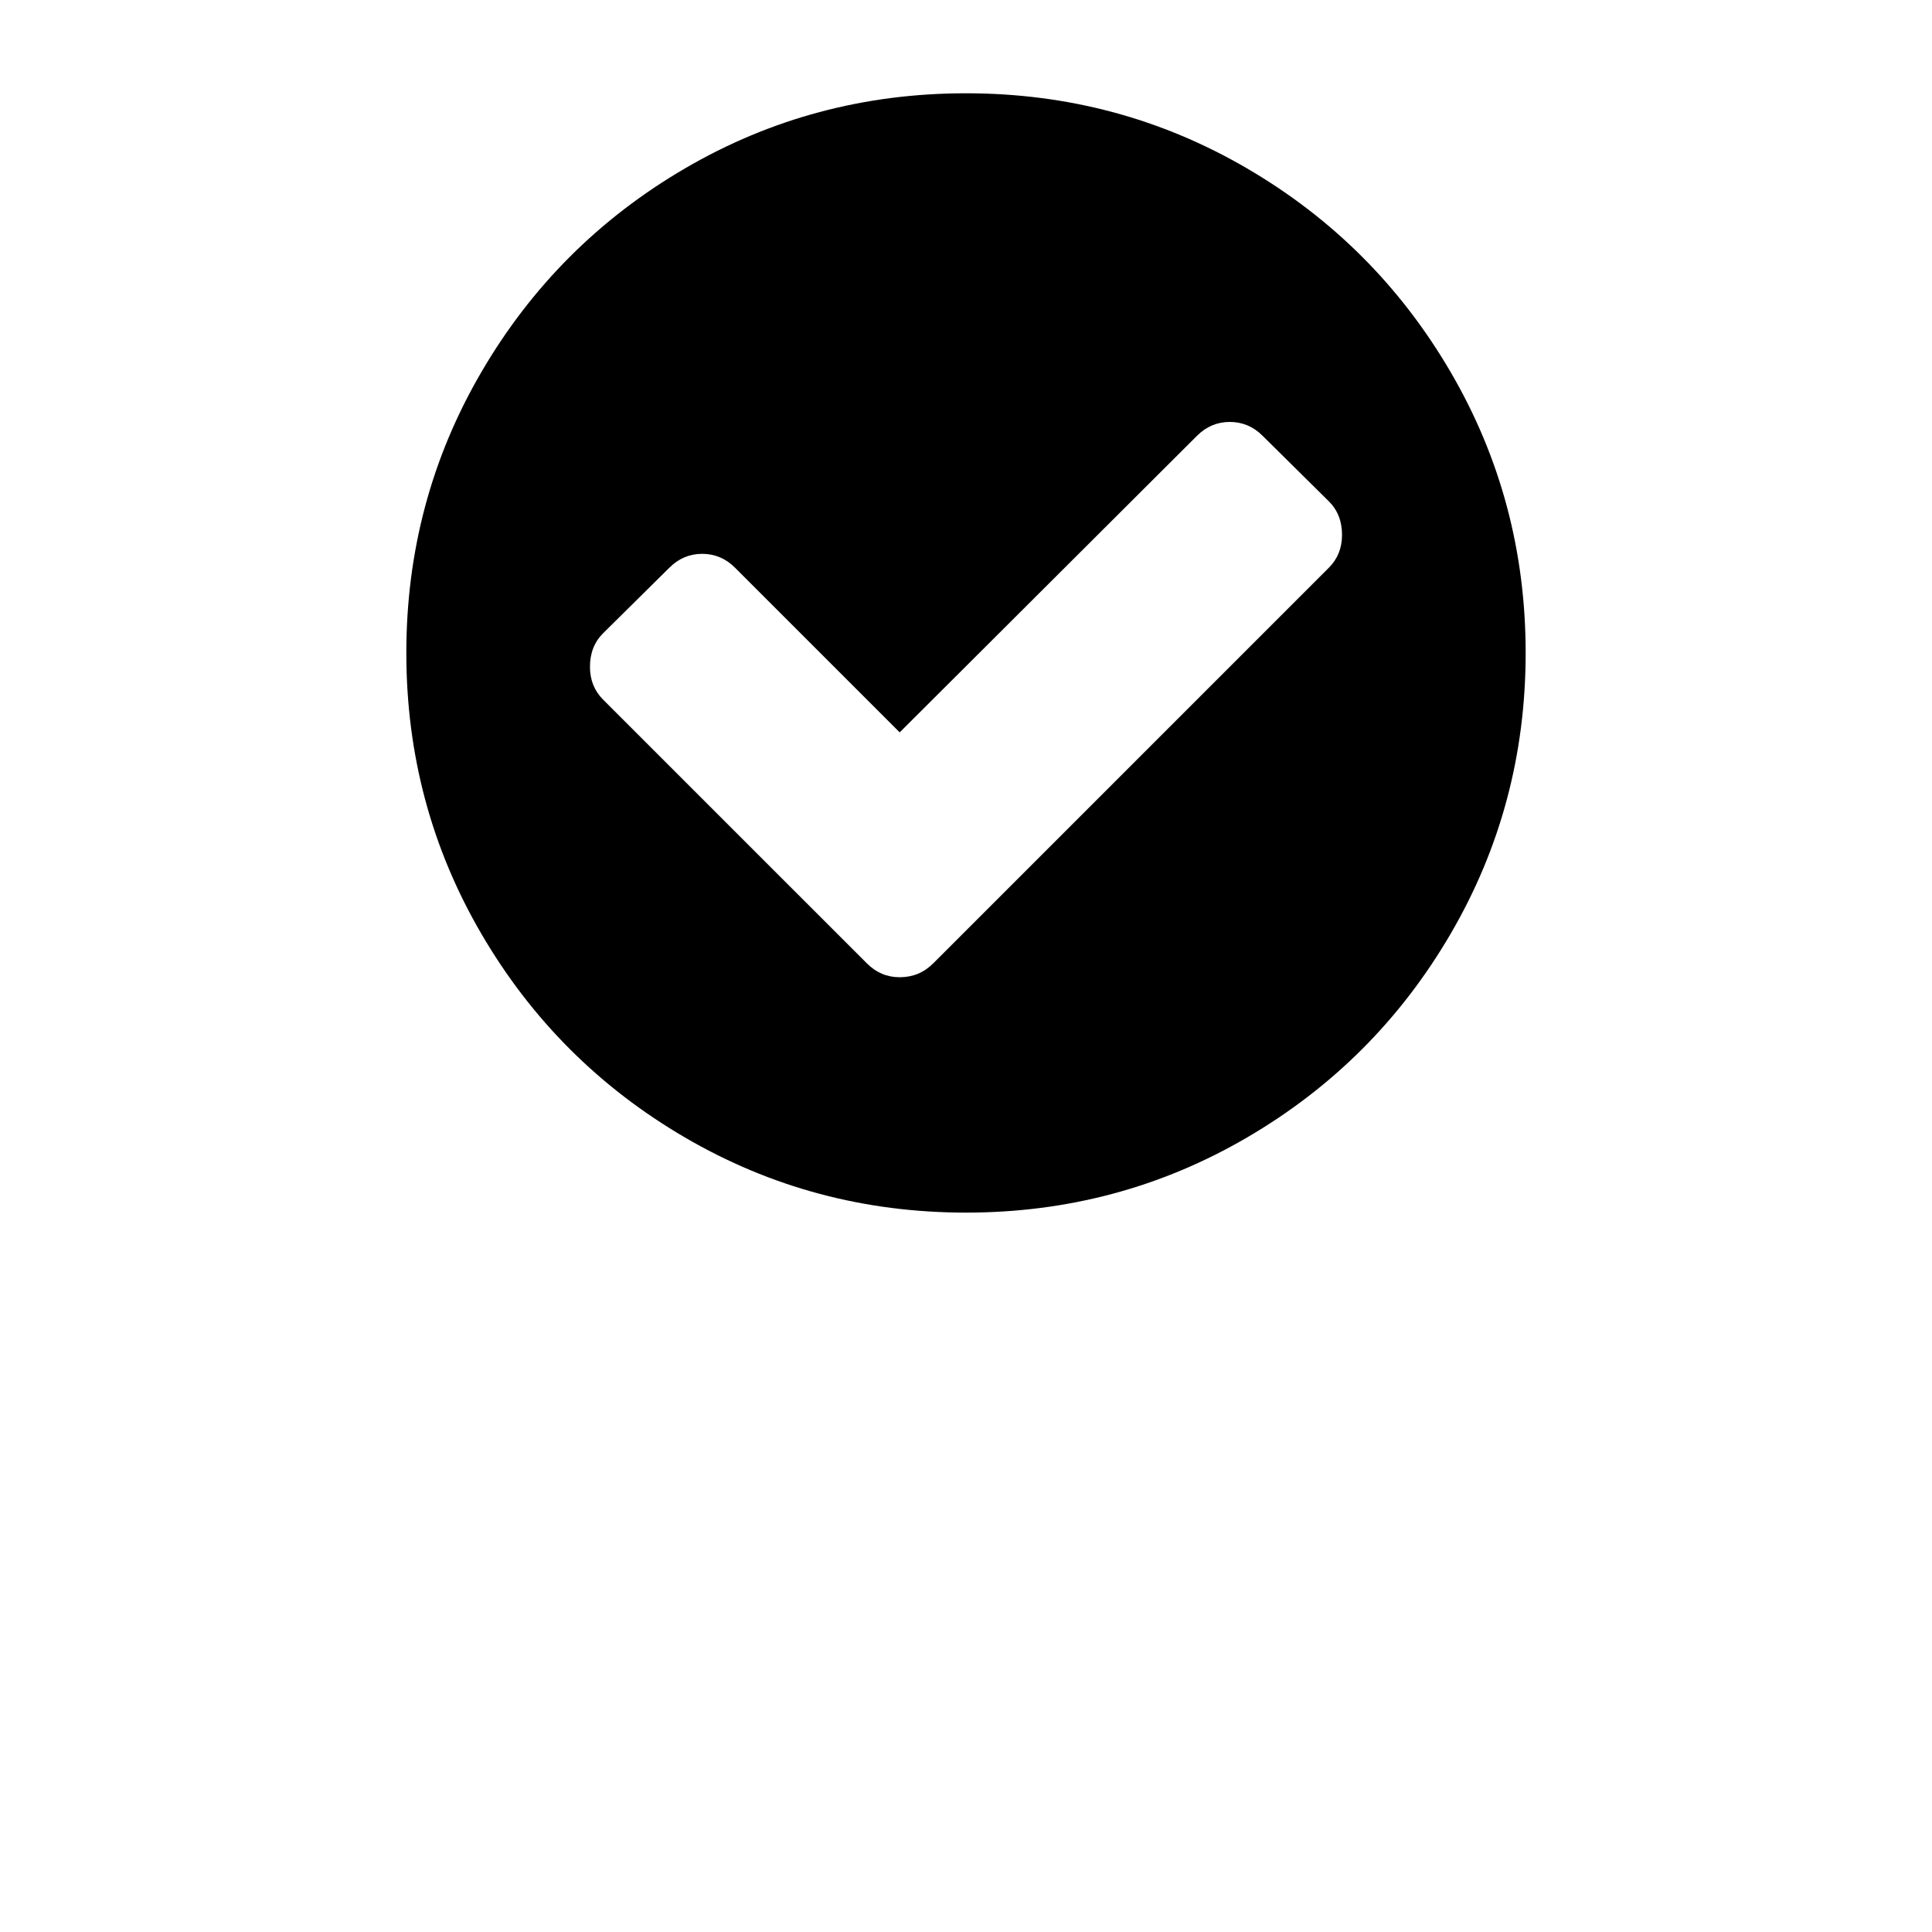
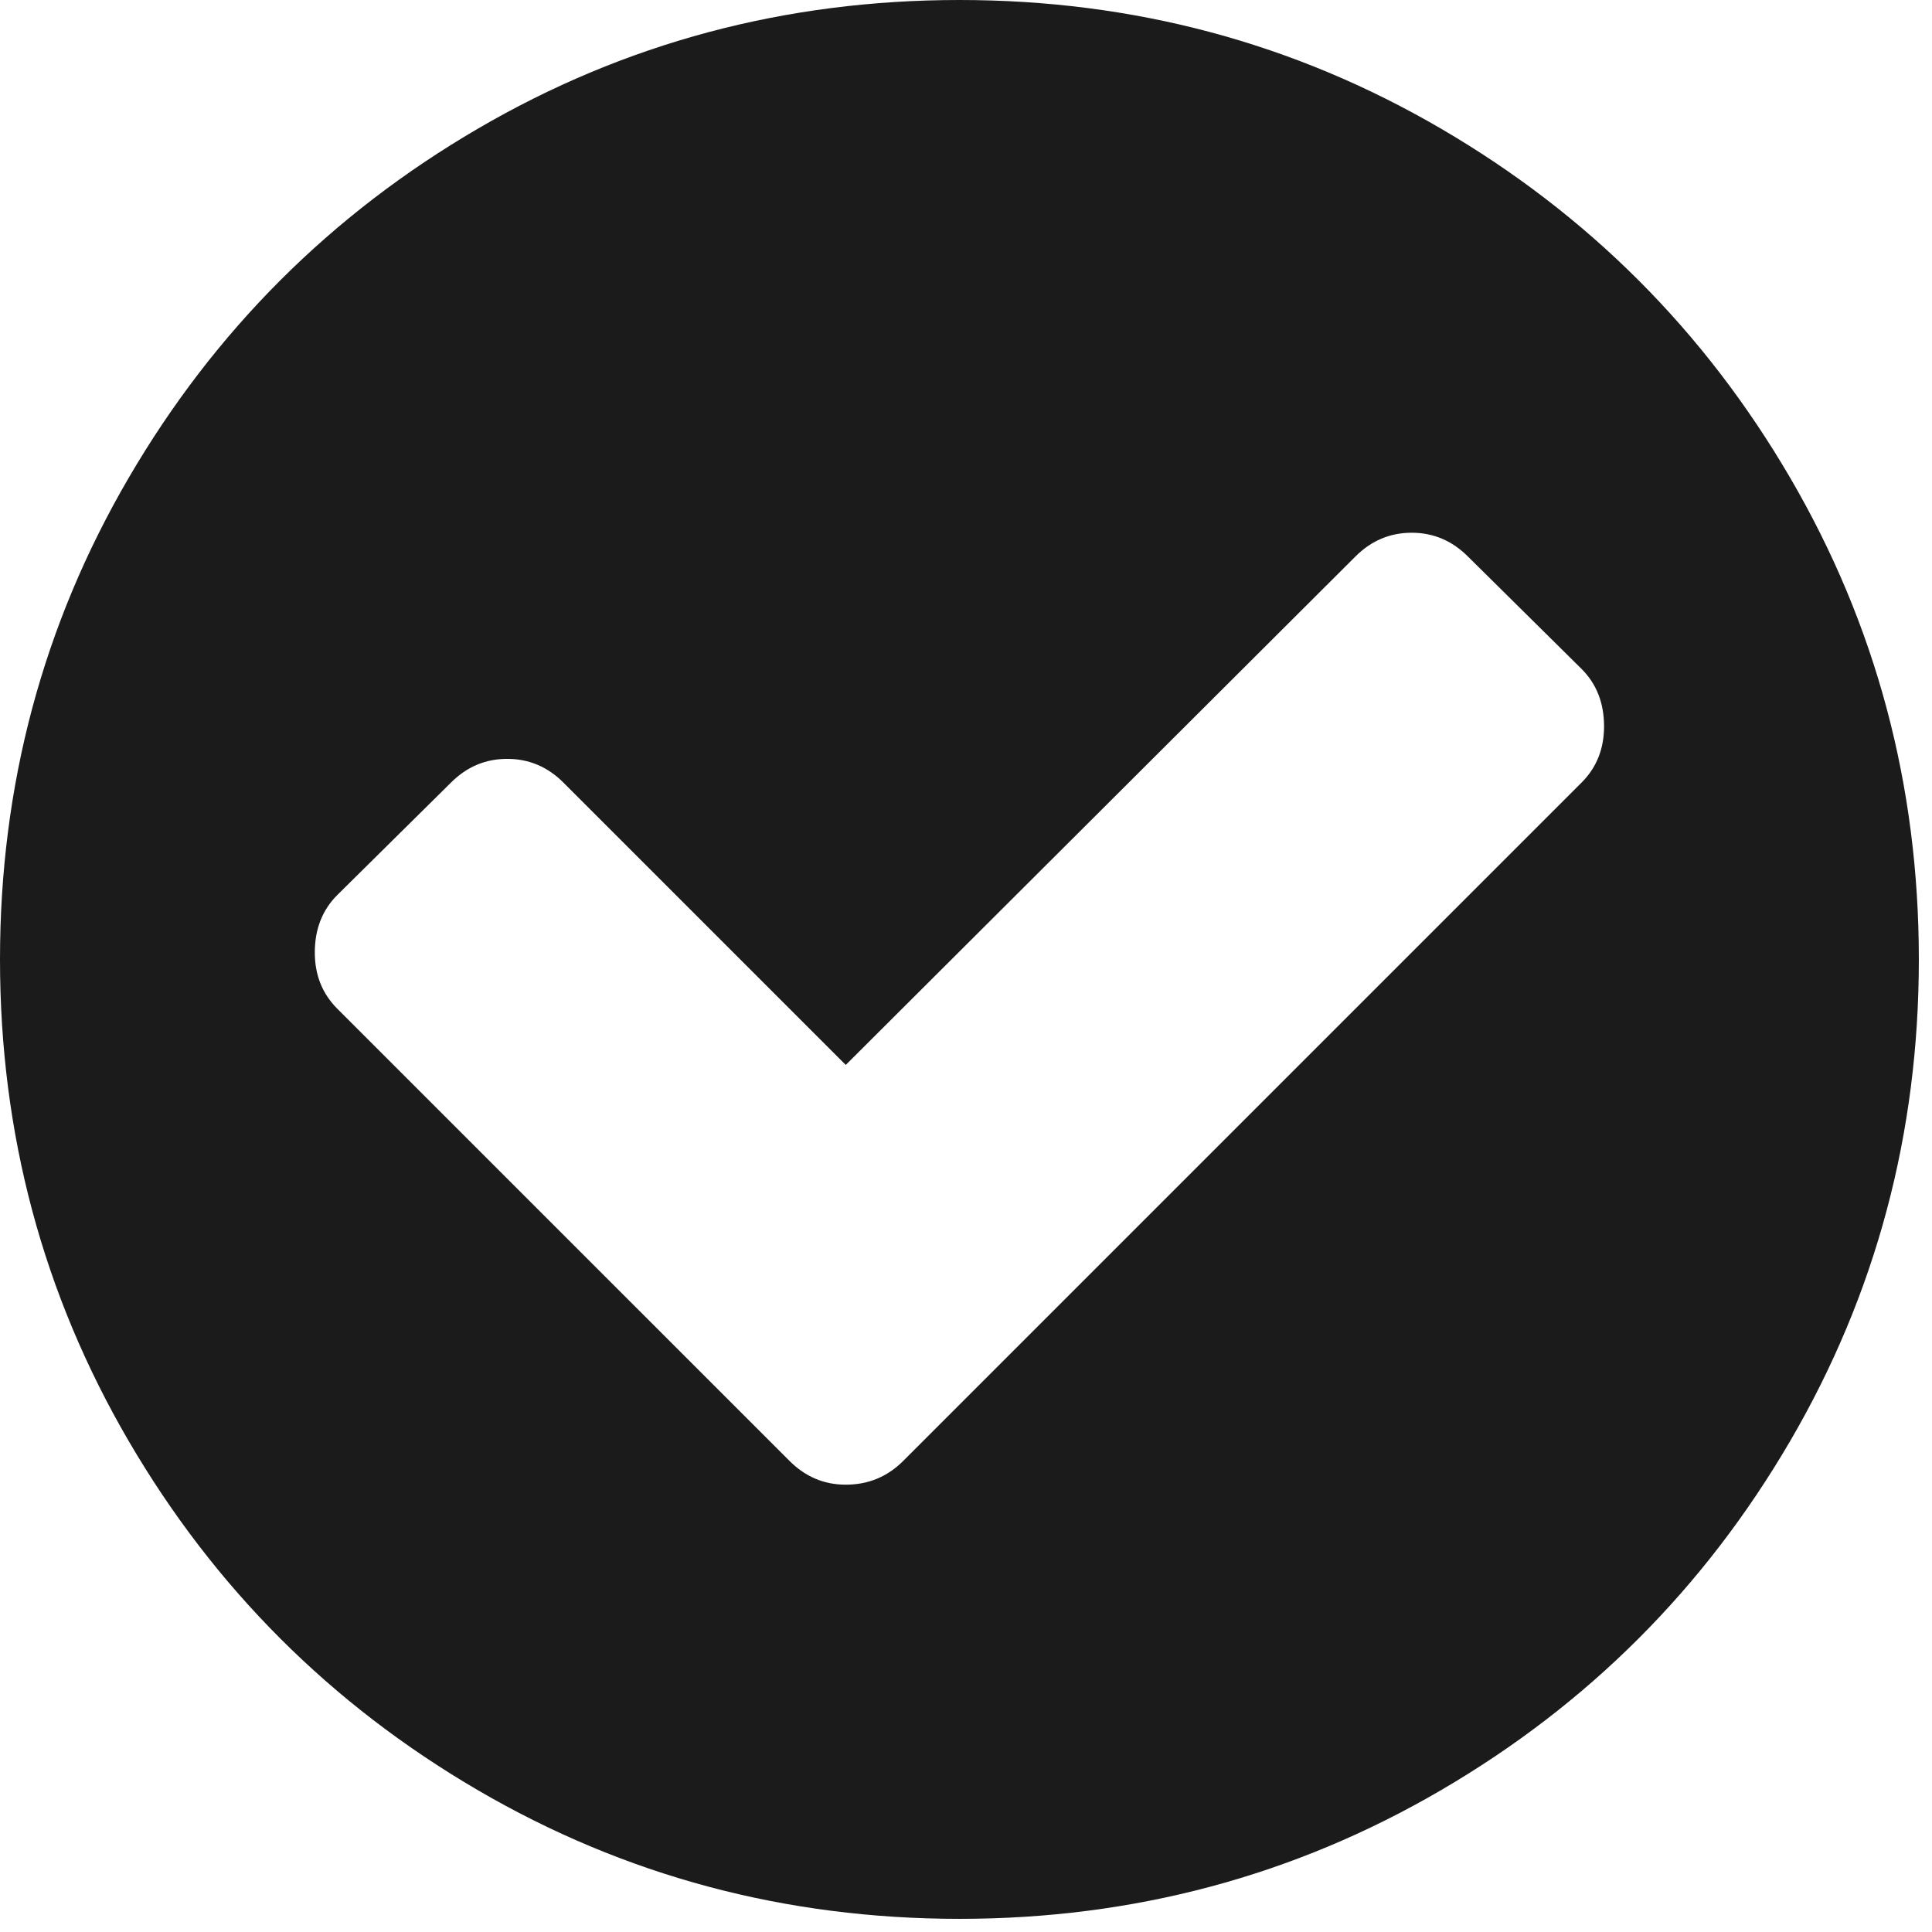
- <svg xmlns="http://www.w3.org/2000/svg" version="1.1" id="Capa_1" x="0px" y="0px" width="216px" height="216px" viewBox="0 0 216 216" xml:space="preserve">
-   <path d="M162.18,41.592c-5.595-9.586-13.185-17.176-22.771-22.771c-9.588-5.595-20.055-8.392-31.408-8.392  c-11.352,0-21.822,2.797-31.408,8.392c-9.587,5.594-17.177,13.184-22.772,22.771C48.225,51.179,45.428,61.649,45.428,73  c0,11.352,2.798,21.82,8.392,31.408c5.595,9.585,13.185,17.176,22.772,22.771c9.587,5.595,20.056,8.392,31.408,8.392  c11.352,0,21.822-2.797,31.408-8.392c9.586-5.594,17.176-13.185,22.771-22.771c5.594-9.587,8.391-20.057,8.391-31.408  C170.57,61.648,167.773,51.178,162.18,41.592z M148.572,63.468l-44.239,44.239c-1.032,1.032-2.281,1.549-3.748,1.549  c-1.412,0-2.634-0.517-3.666-1.549L67.425,78.215c-0.977-0.979-1.466-2.199-1.466-3.666c0-1.521,0.488-2.771,1.466-3.749  l7.414-7.332c1.033-1.032,2.254-1.548,3.667-1.548s2.635,0.516,3.667,1.548l18.413,18.413l33.241-33.16  c1.032-1.032,2.254-1.548,3.666-1.548c1.411,0,2.635,0.516,3.666,1.548l7.414,7.333c0.979,0.977,1.467,2.226,1.467,3.747  C150.04,61.268,149.552,62.49,148.572,63.468z" />
+ <svg xmlns="http://www.w3.org/2000/svg" width="126" height="126" viewBox="0 0 126 126">
+   <path fill="#1B1B1B" d="M116.752 31.163c-5.595-9.586-13.185-17.176-22.771-22.771C84.393 2.797 73.926 0 62.573 0 51.221 0 40.751 2.797 31.165 8.392c-9.587 5.594-17.177 13.184-22.772 22.771C2.797 40.75 0 51.22 0 62.571c0 11.352 2.798 21.82 8.392 31.408 5.595 9.585 13.185 17.176 22.772 22.771 9.587 5.595 20.056 8.392 31.408 8.392s21.822-2.797 31.408-8.392c9.586-5.594 17.176-13.185 22.771-22.771 5.594-9.587 8.391-20.057 8.391-31.408 0-11.352-2.797-21.822-8.39-31.408zm-13.608 19.876L58.905 95.278c-1.032 1.032-2.281 1.549-3.748 1.549-1.412 0-2.634-.517-3.666-1.549L21.997 65.786c-.977-.979-1.466-2.199-1.466-3.666 0-1.521.488-2.771 1.466-3.749l7.414-7.332c1.033-1.032 2.254-1.548 3.667-1.548 1.413 0 2.635.516 3.667 1.548l18.413 18.413 33.241-33.16c1.032-1.032 2.254-1.548 3.666-1.548 1.411 0 2.635.516 3.666 1.548l7.414 7.333c.979.977 1.467 2.226 1.467 3.747 0 1.467-.488 2.689-1.468 3.667z" />
</svg>
